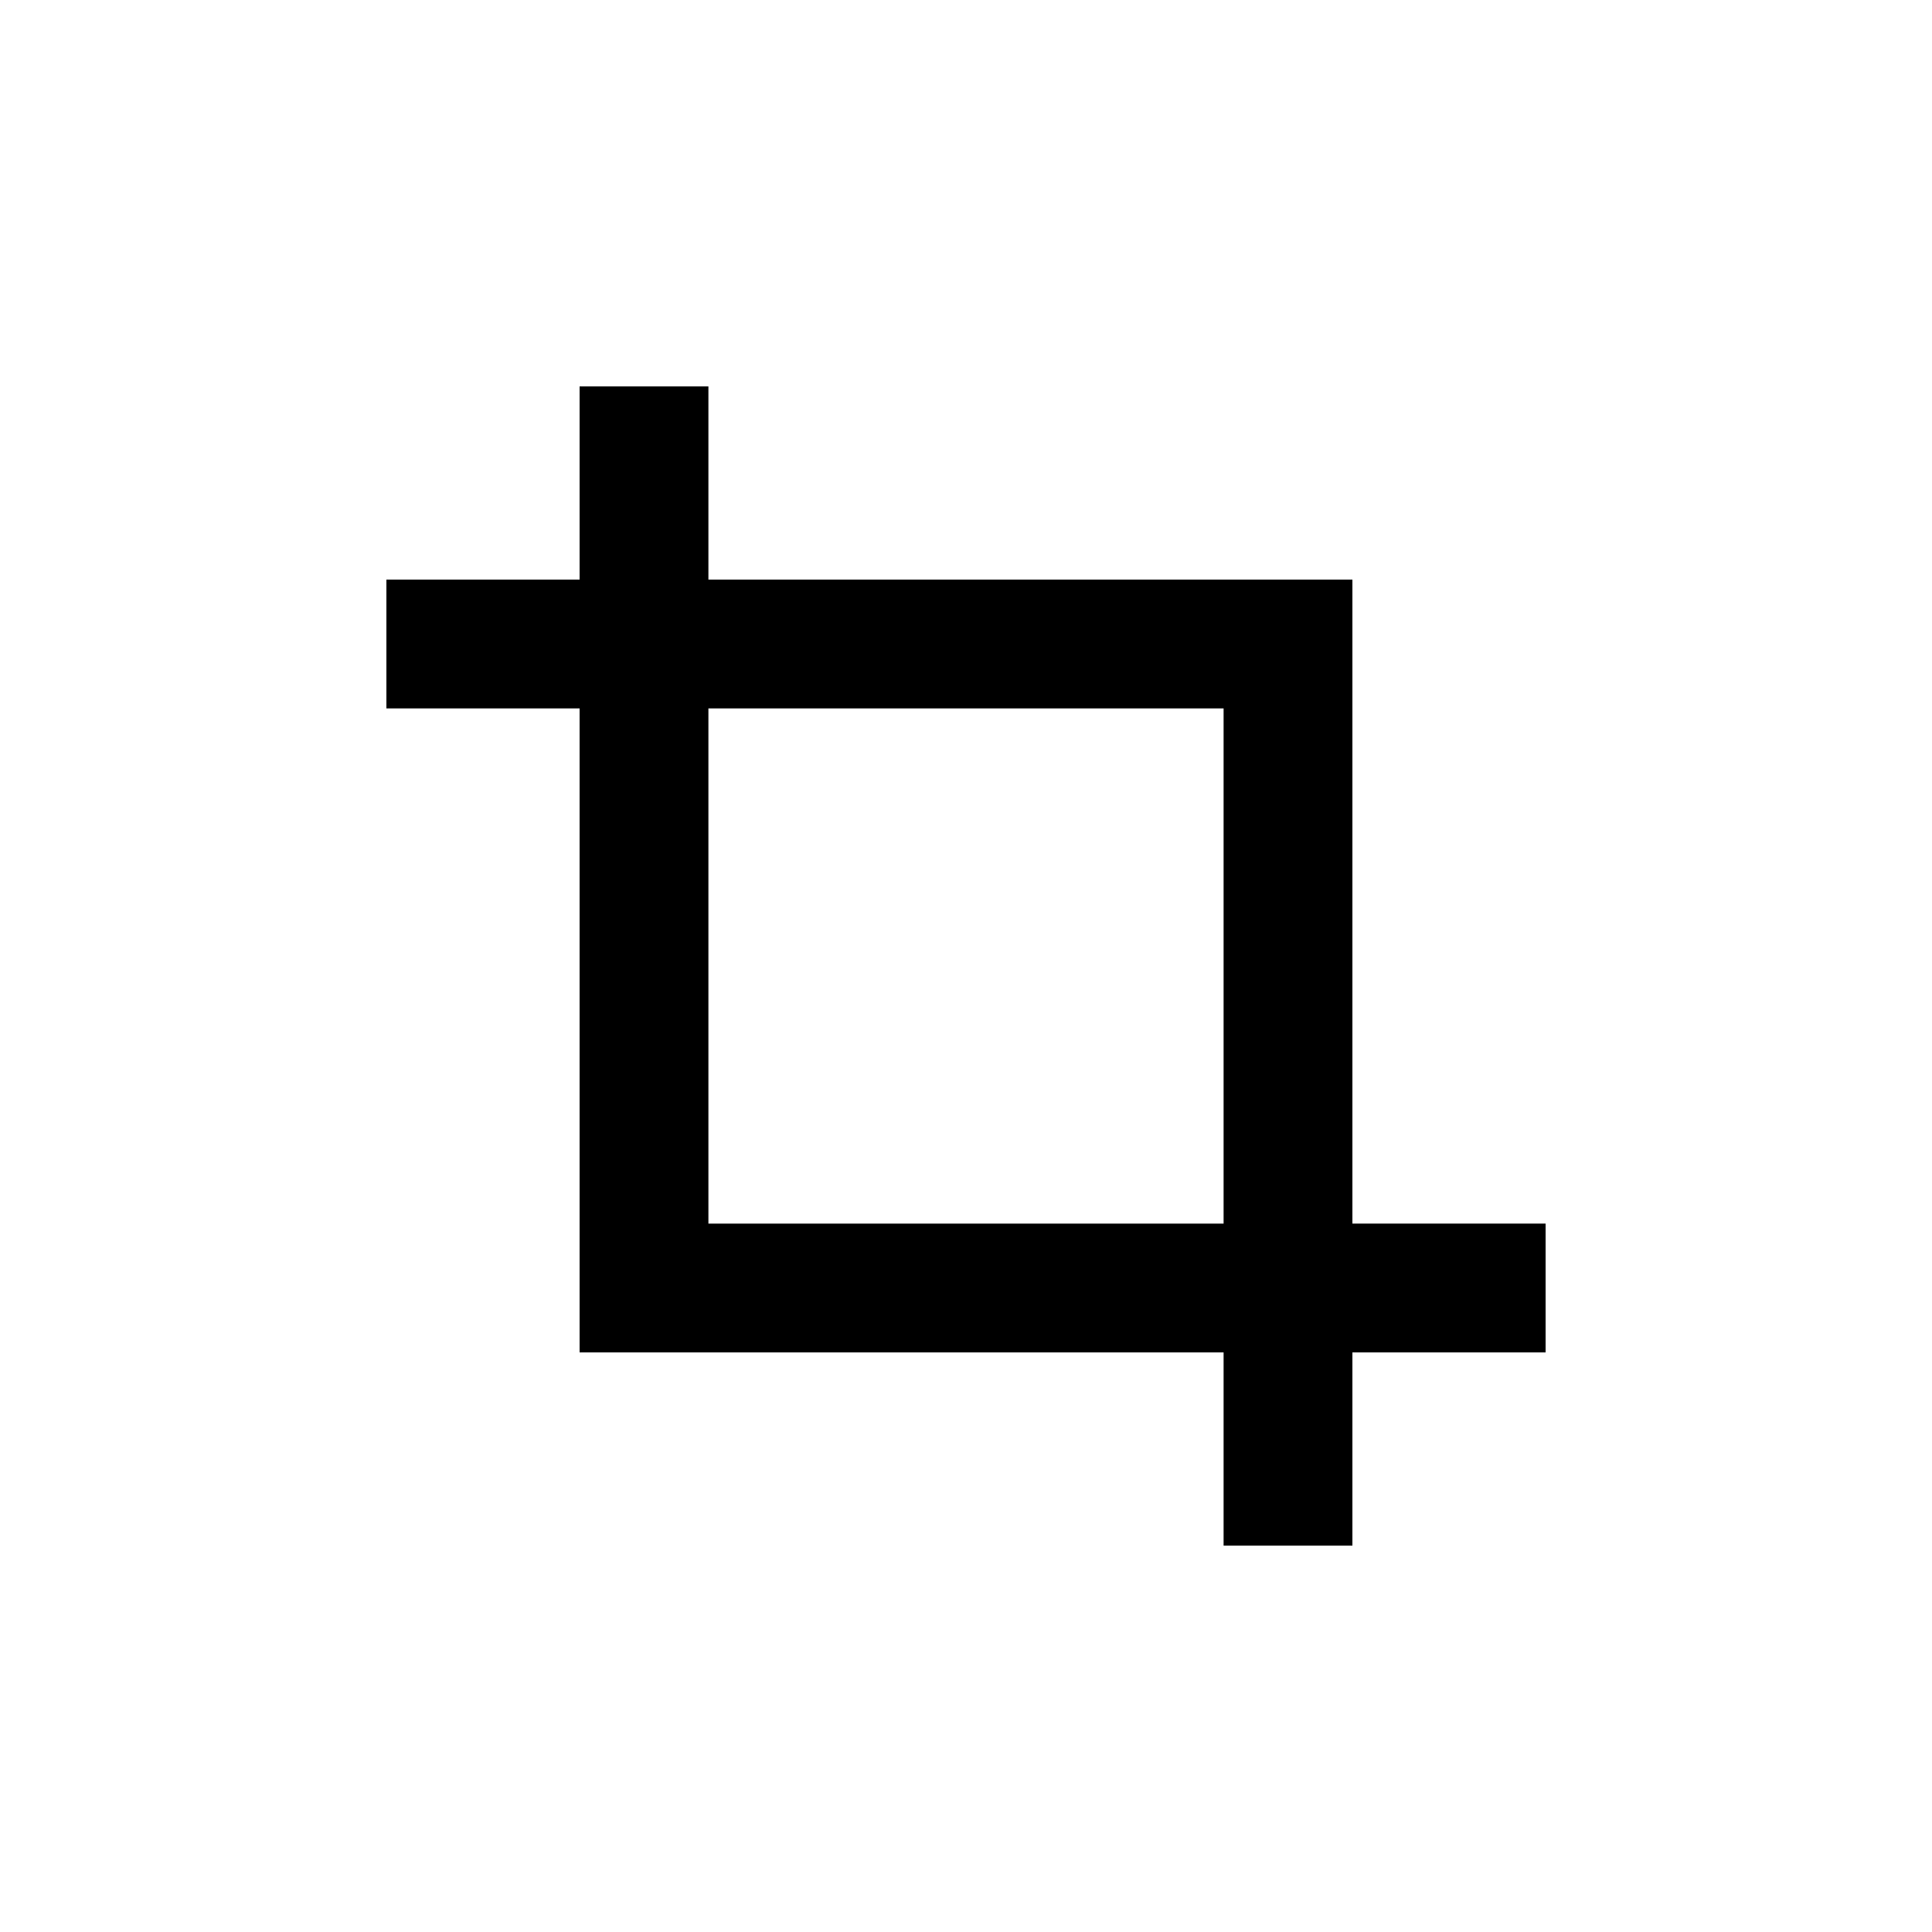
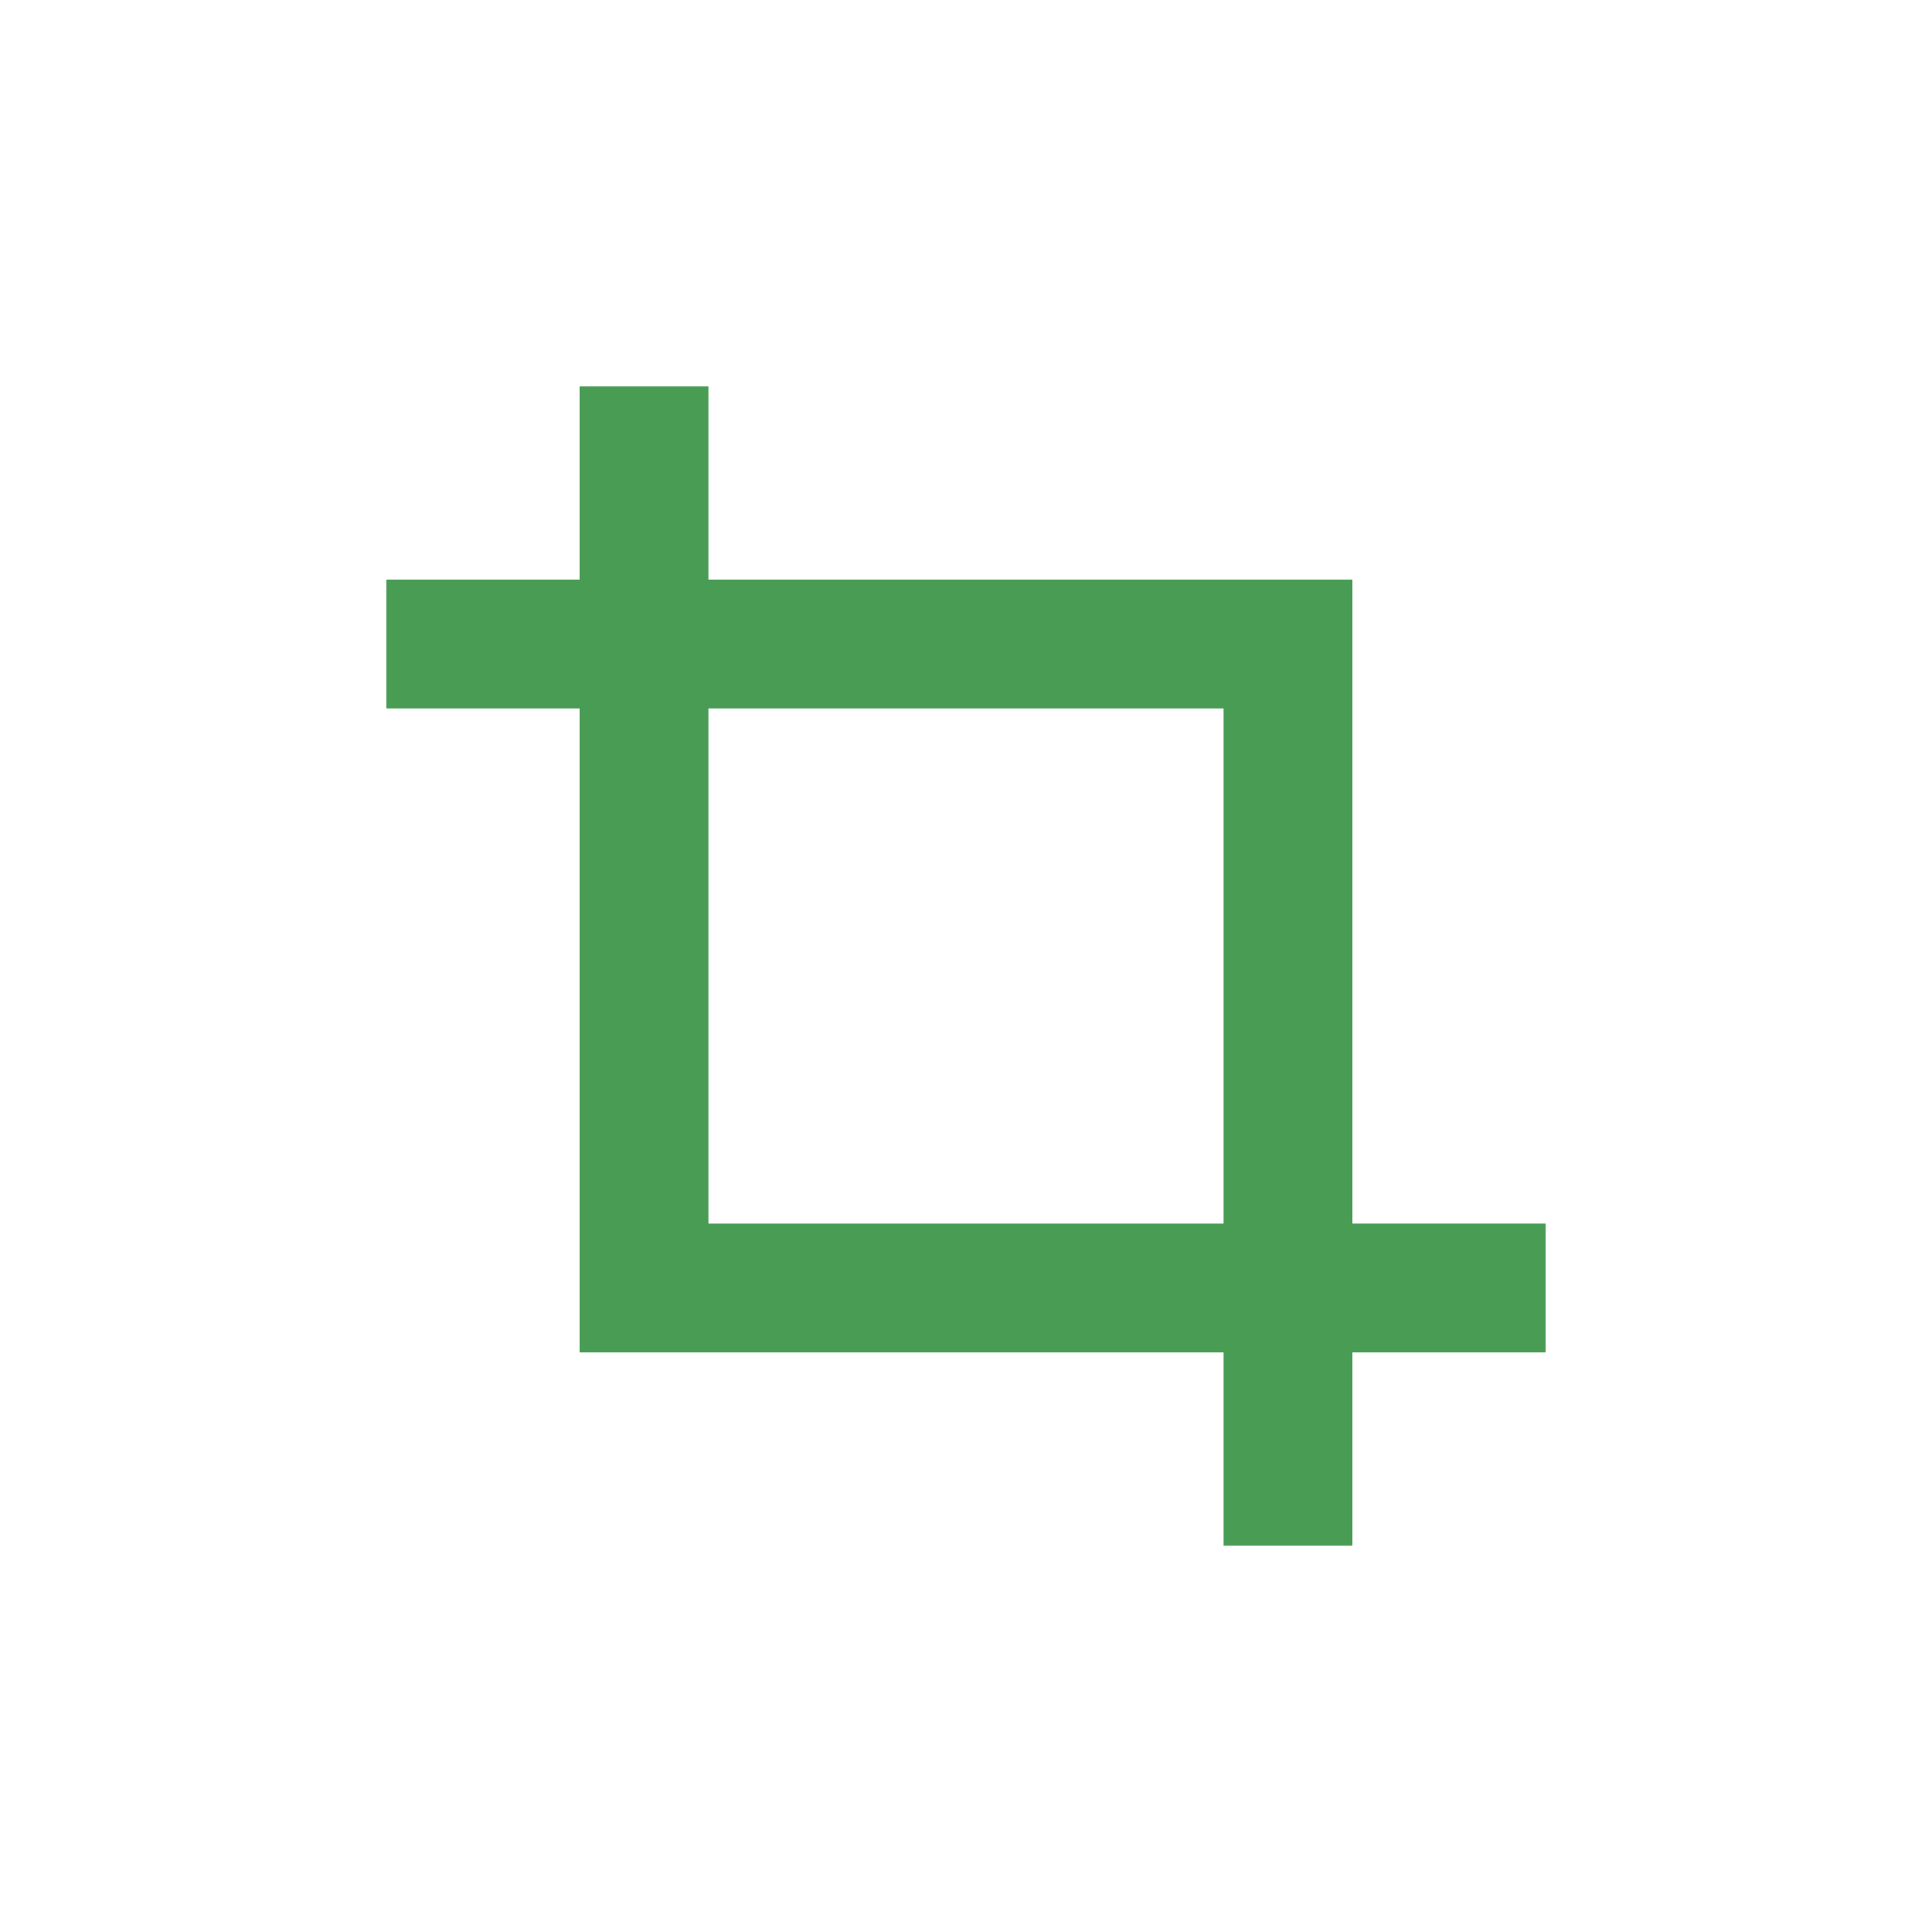
- <svg xmlns="http://www.w3.org/2000/svg" version="1.0" id="Layer_1" x="0px" y="0px" width="100px" height="100px" viewBox="0 0 100 100" enable-background="new 0 0 100 100" xml:space="preserve">
+ <svg xmlns="http://www.w3.org/2000/svg" version="1.0" id="Layer_1" x="0px" y="0px" width="100px" height="100px" viewBox="0 0 100 100" enable-background="new 0 0 100 100" xml:space="preserve" fill="#499C54">
  <path d="M80,63.333H70V30H36.667V20H30v10H20v6.667h10V70h33.333v10H70V70h10V63.333z M36.667,63.333V36.667h26.666v26.667H36.667z" />
</svg>
